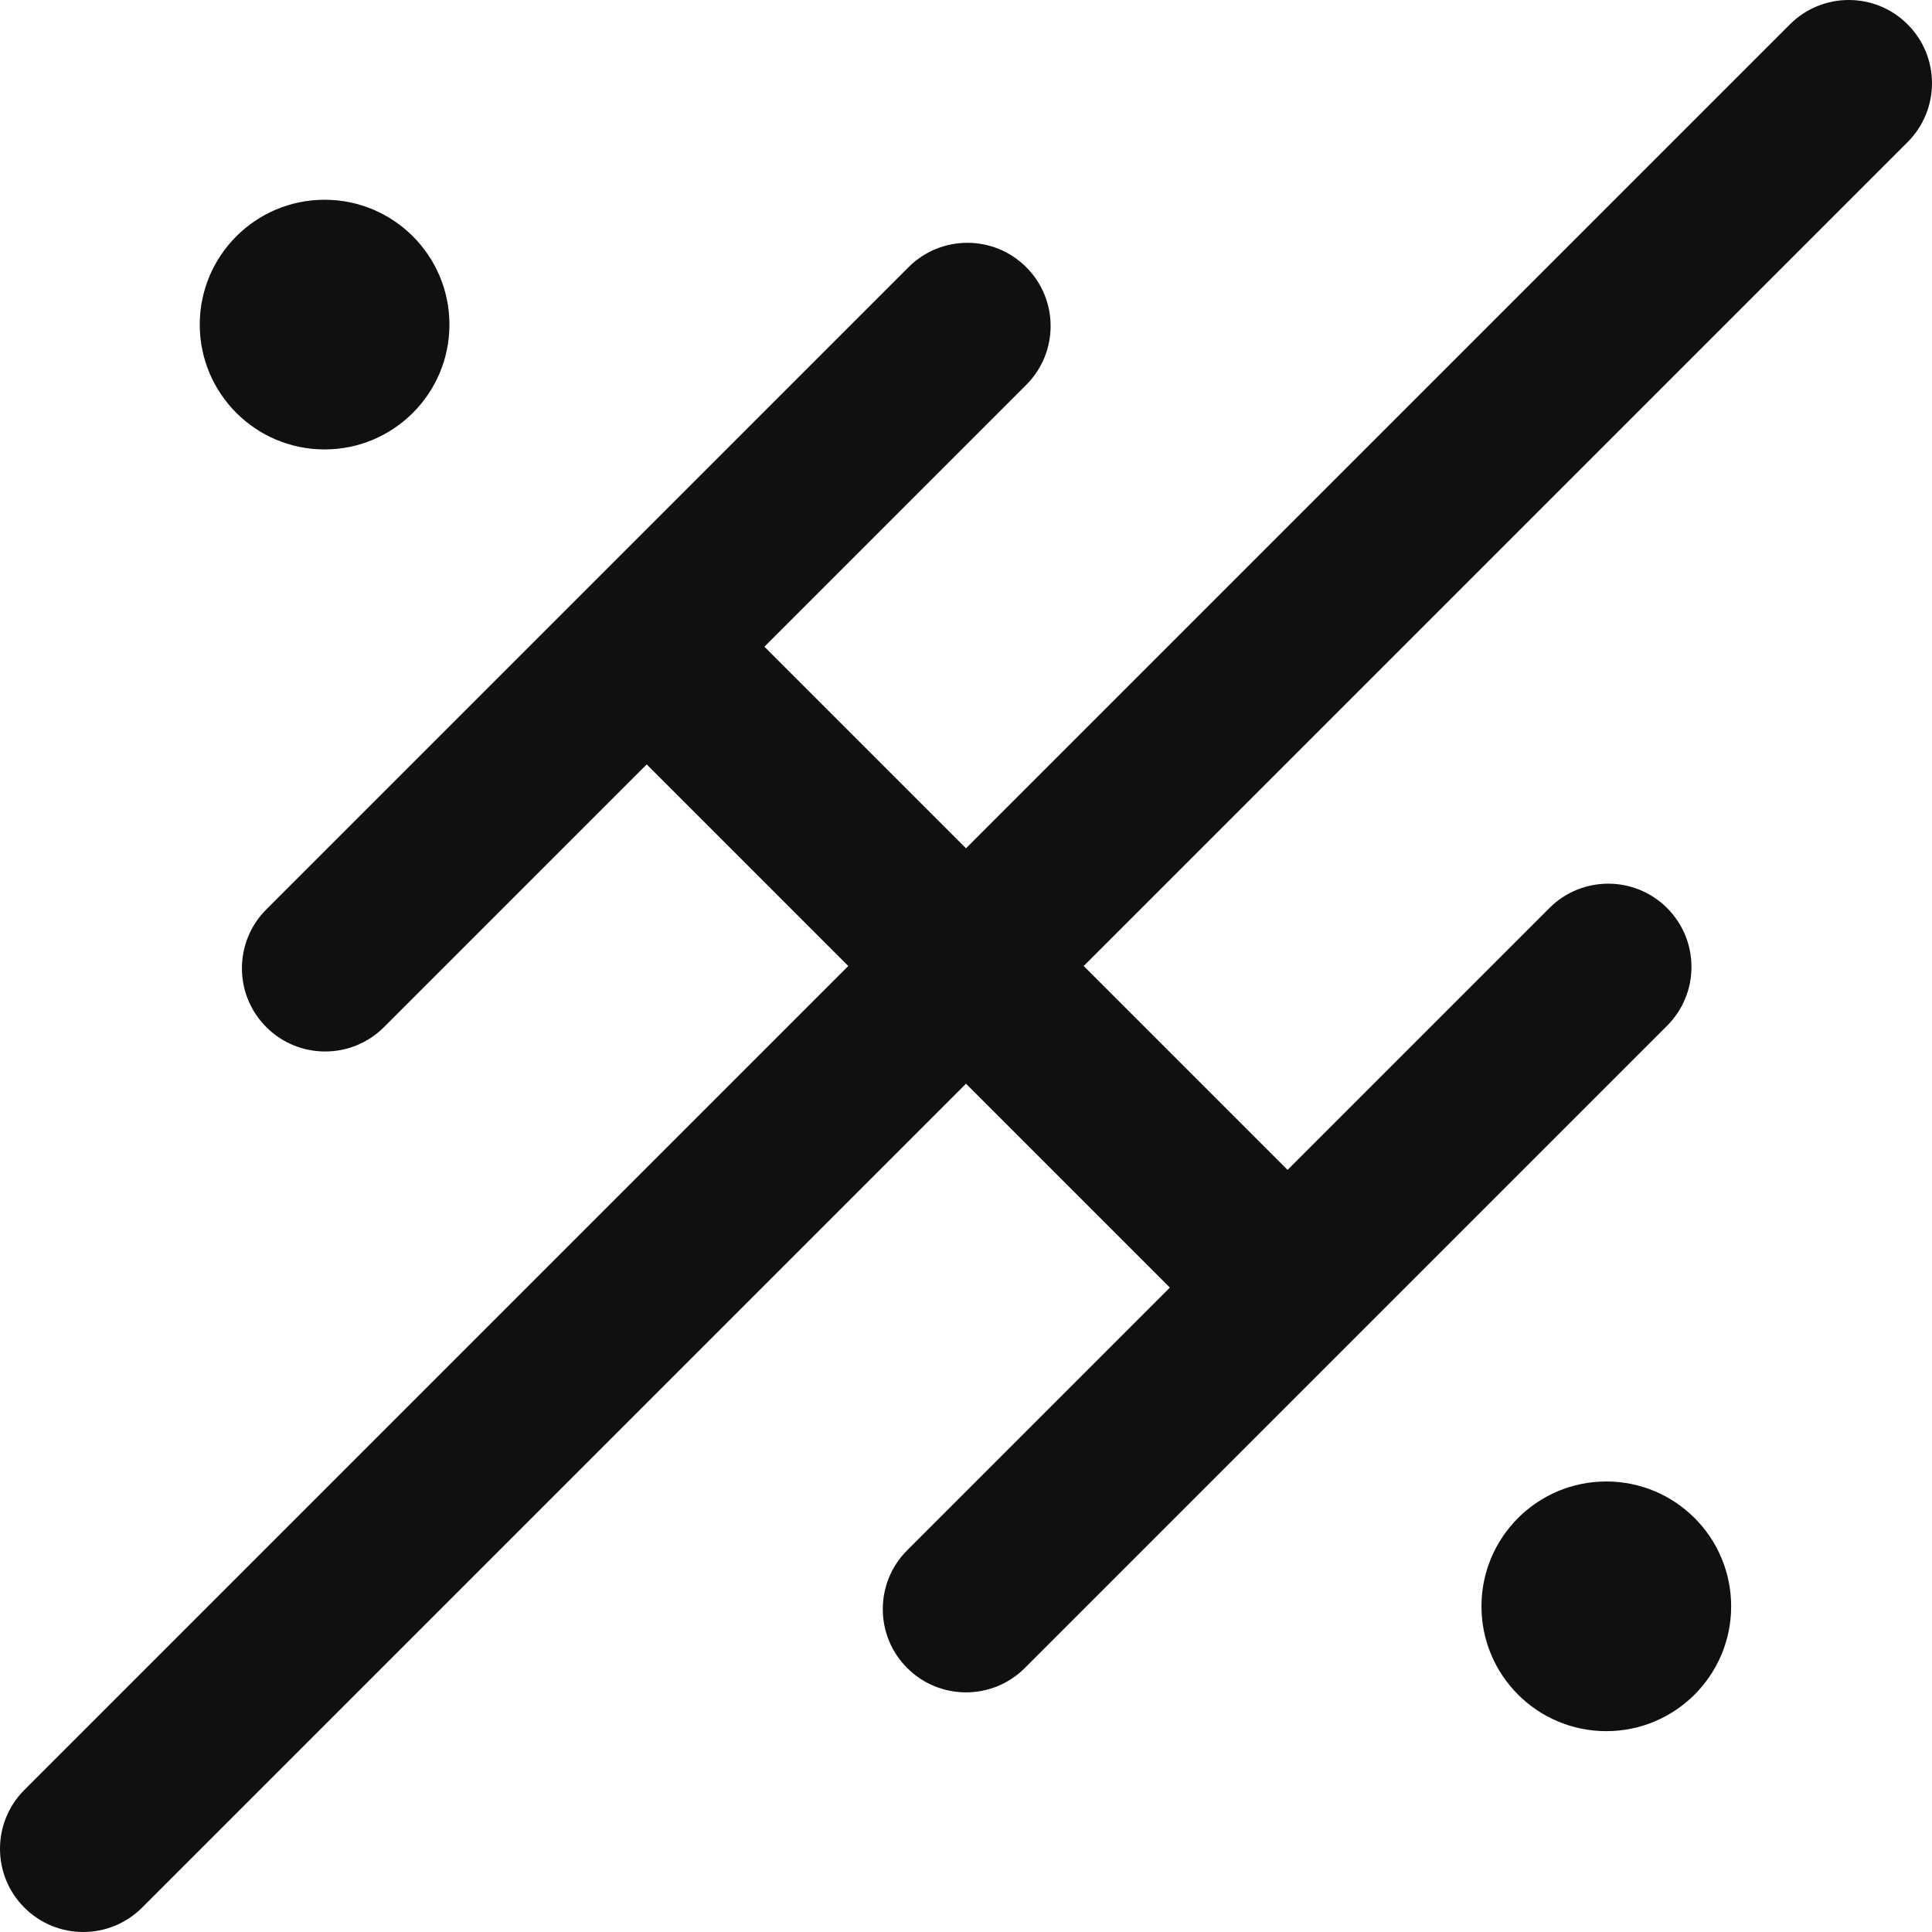
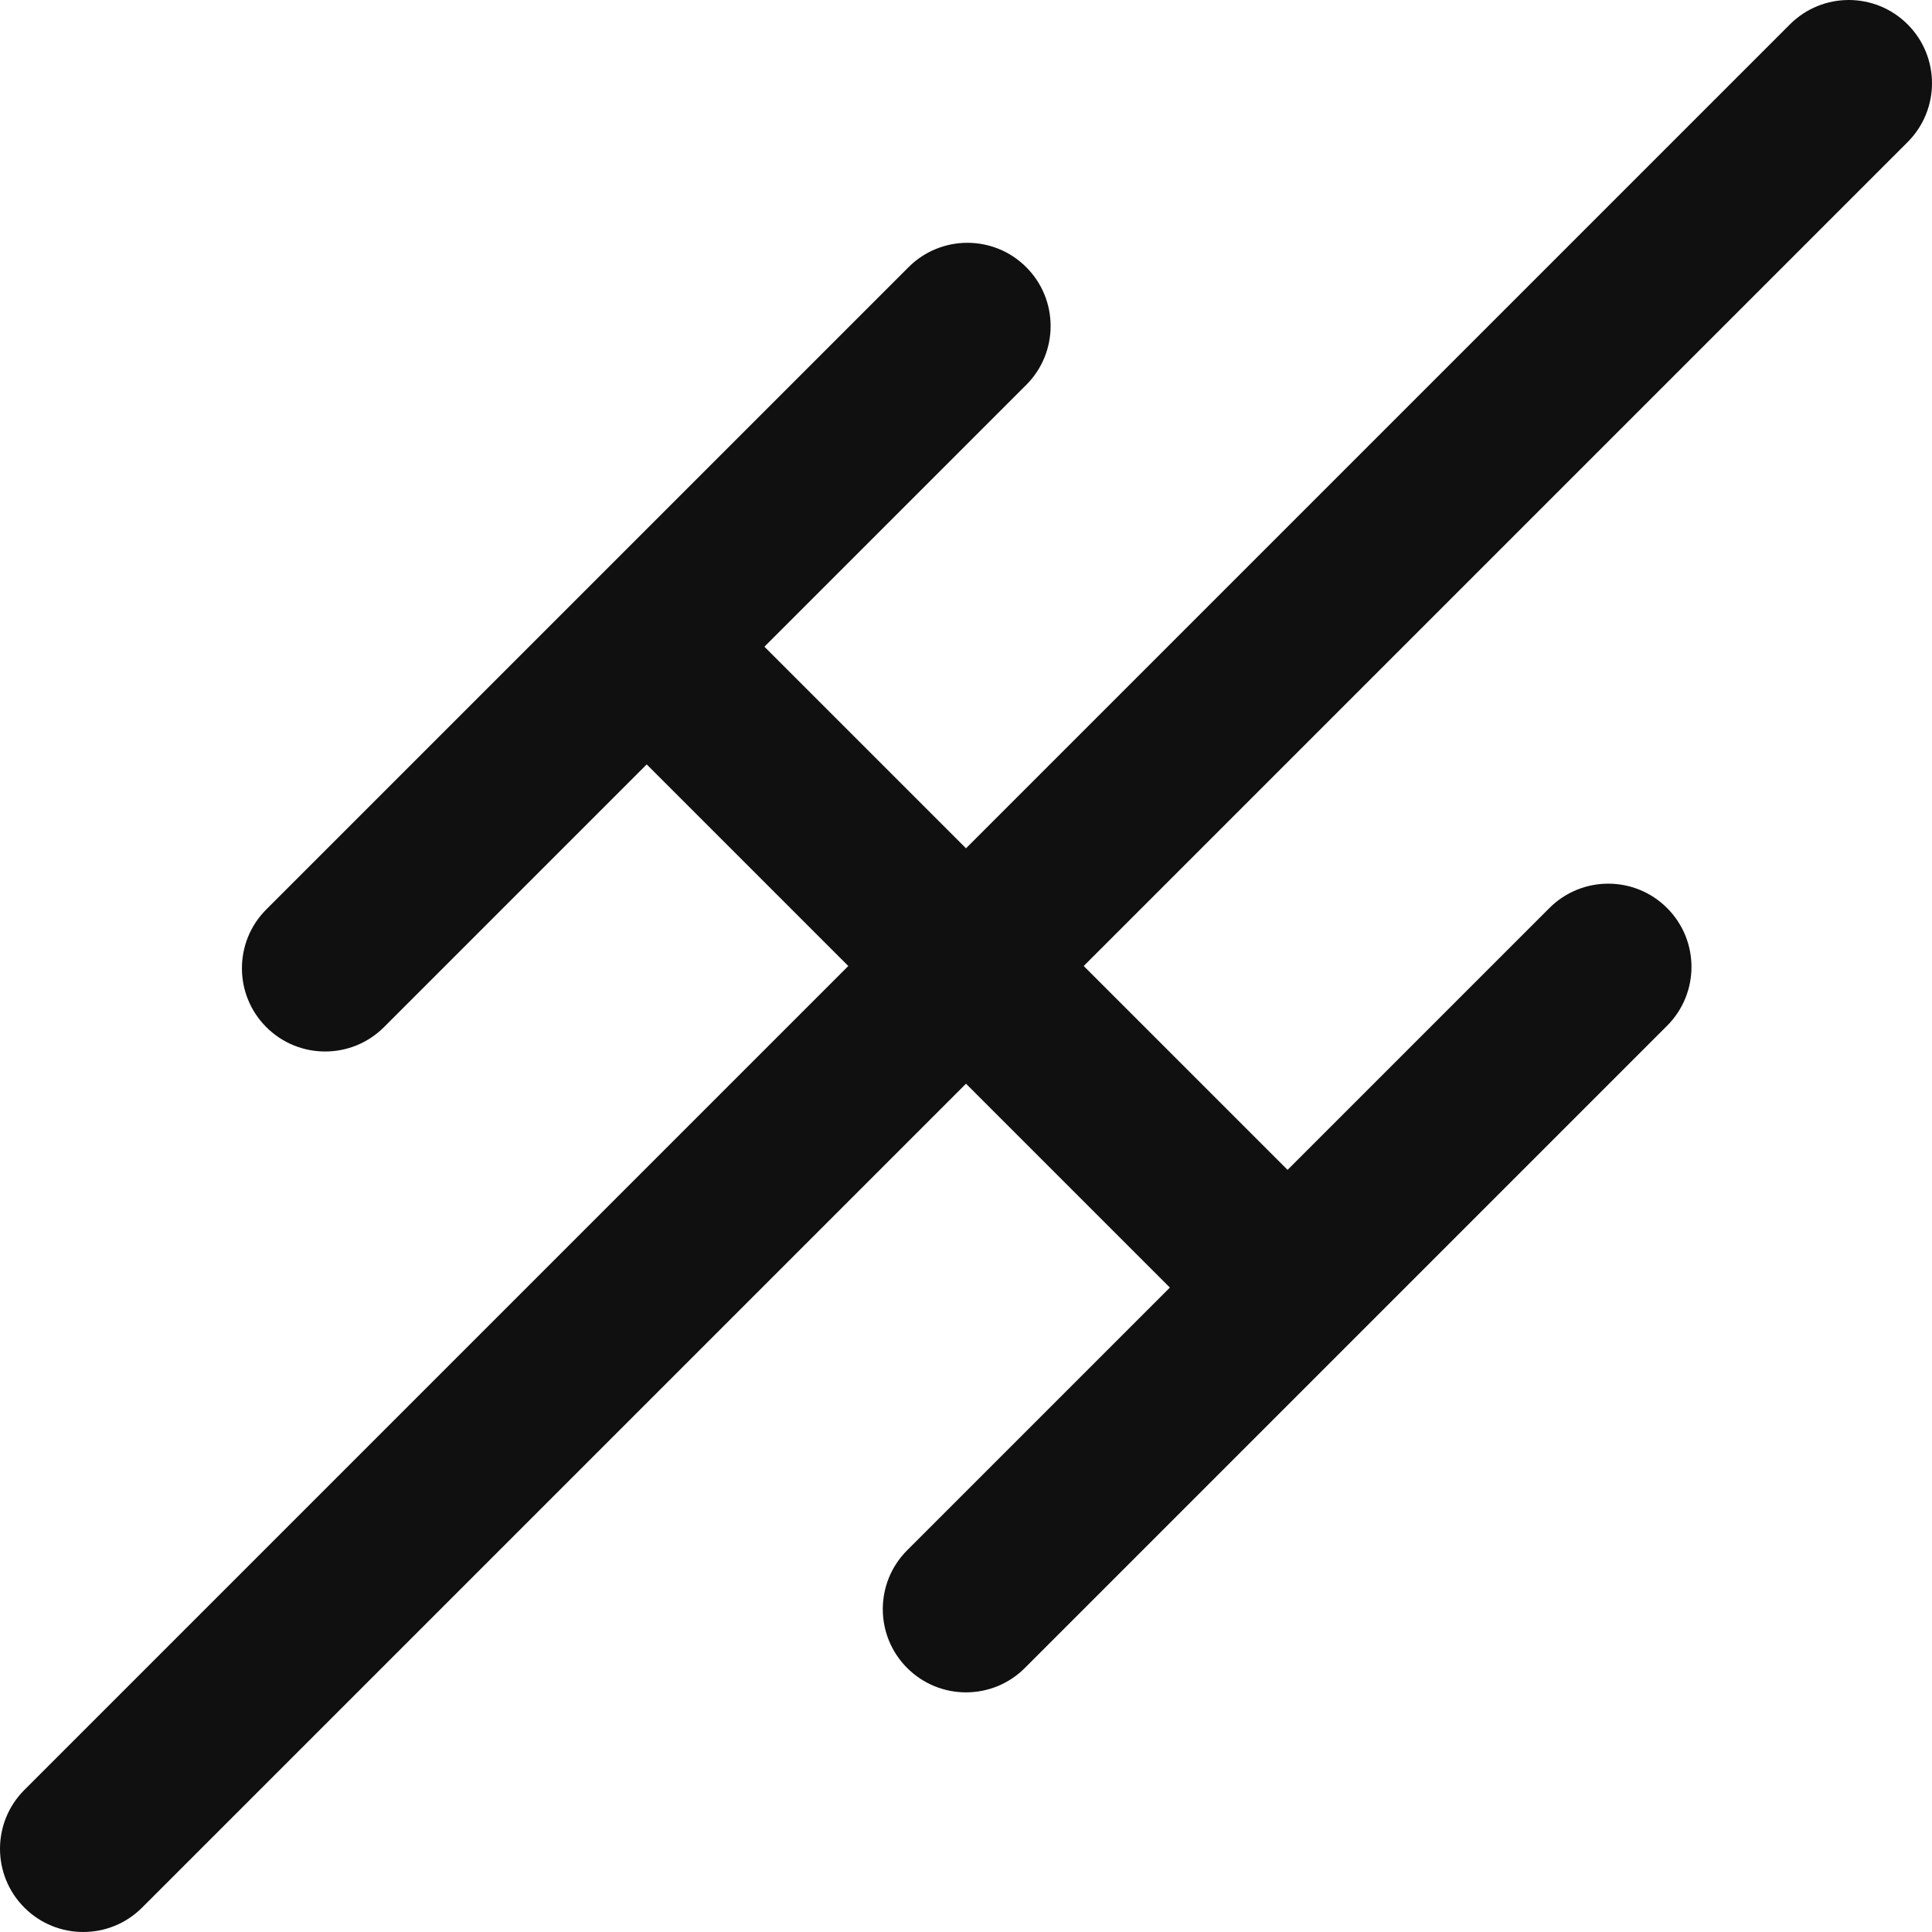
- <svg xmlns="http://www.w3.org/2000/svg" width="300" height="300" viewBox="0 0 300 300" fill="none">
-   <path fill-rule="evenodd" clip-rule="evenodd" d="M3.785 277.938C-1.262 282.985 -1.262 291.168 3.785 296.215C8.832 301.262 17.015 301.262 22.062 296.215L150 168.277L181.657 199.933L140.864 240.727C135.816 245.774 135.816 253.957 140.864 259.004C145.911 264.051 154.093 264.051 159.14 259.004L258.866 159.277C263.913 154.23 263.913 146.048 258.866 141.001C253.819 135.954 245.637 135.954 240.59 141.001L199.934 181.657L168.277 150L296.215 22.062C301.262 17.015 301.262 8.832 296.215 3.785C291.168 -1.262 282.985 -1.262 277.938 3.785L150 131.723L118.698 100.421L159.354 59.764C164.401 54.717 164.401 46.535 159.354 41.487C154.307 36.441 146.124 36.441 141.077 41.487L41.351 141.214C36.304 146.261 36.304 154.443 41.351 159.49C46.398 164.537 54.581 164.537 59.628 159.49L100.421 118.697L131.723 150L3.785 277.938ZM69.788 50.403C69.788 61.109 61.109 69.788 50.403 69.788C39.696 69.788 31.017 61.109 31.017 50.403C31.017 39.697 39.696 31.017 50.403 31.017C61.109 31.017 69.788 39.697 69.788 50.403ZM249.427 268.813C260.134 268.813 268.813 260.133 268.813 249.427C268.813 238.721 260.134 230.042 249.427 230.042C238.721 230.042 230.042 238.721 230.042 249.427C230.042 260.133 238.721 268.813 249.427 268.813Z" fill="#101010" />
+ <svg xmlns="http://www.w3.org/2000/svg" width="220" height="220" viewBox="0 0 220 220" fill="none">
+   <path d="M30.324 116.96C26.623 113.259 26.623 107.258 30.324 103.557L103.457 30.424C107.158 26.723 113.158 26.723 116.86 30.424C120.561 34.126 120.561 40.126 116.86 43.828L87.045 73.642L146.618 133.215L176.432 103.4C180.133 99.699 186.134 99.699 189.835 103.4C193.536 107.101 193.536 113.102 189.835 116.803L116.703 189.936C113.002 193.637 107.001 193.637 103.3 189.936C99.599 186.235 99.599 180.234 103.3 176.533L133.215 146.618L73.642 87.045L43.727 116.96C40.026 120.661 34.025 120.661 30.324 116.96Z" fill="#101010" />
+   <path fill-rule="evenodd" clip-rule="evenodd" d="M2.776 217.224C-0.925 213.523 -0.925 207.522 2.776 203.821L203.821 2.776C207.522 -0.925 213.523 -0.925 217.224 2.776C220.925 6.477 220.925 12.478 217.224 16.179L16.179 217.224C12.478 220.925 6.477 220.925 2.776 217.224Z" fill="#101010" />
</svg>
